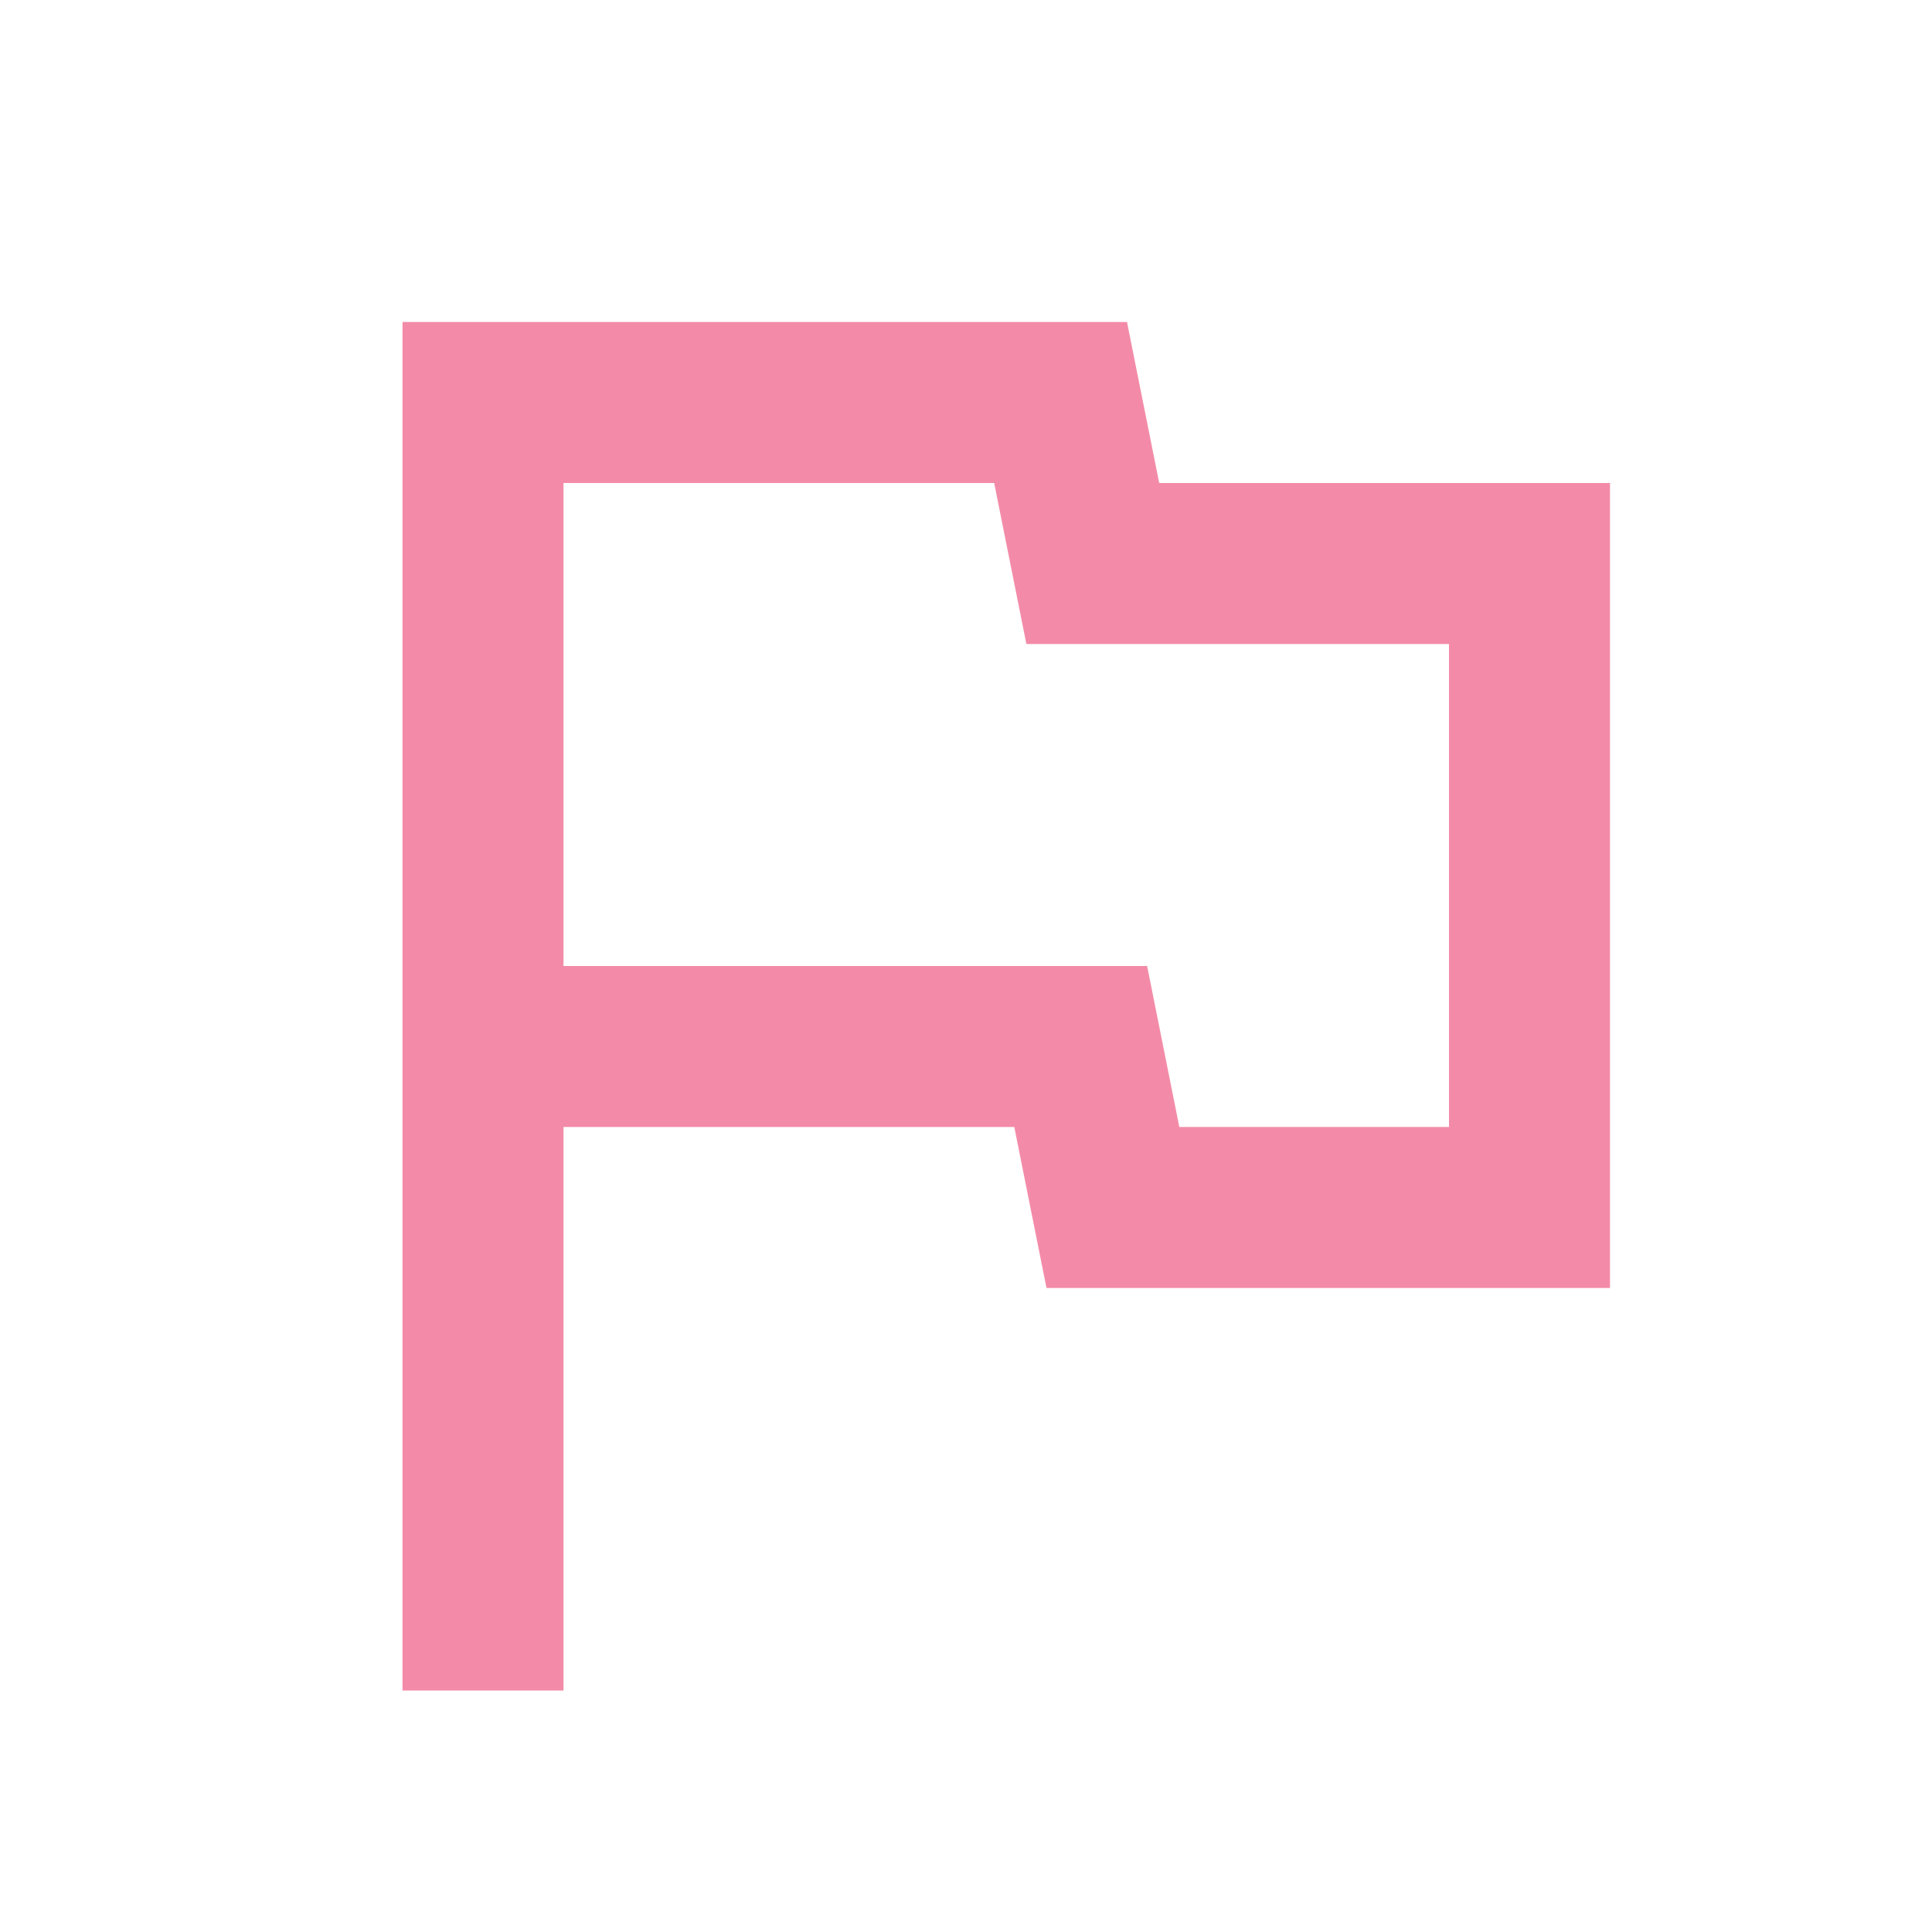
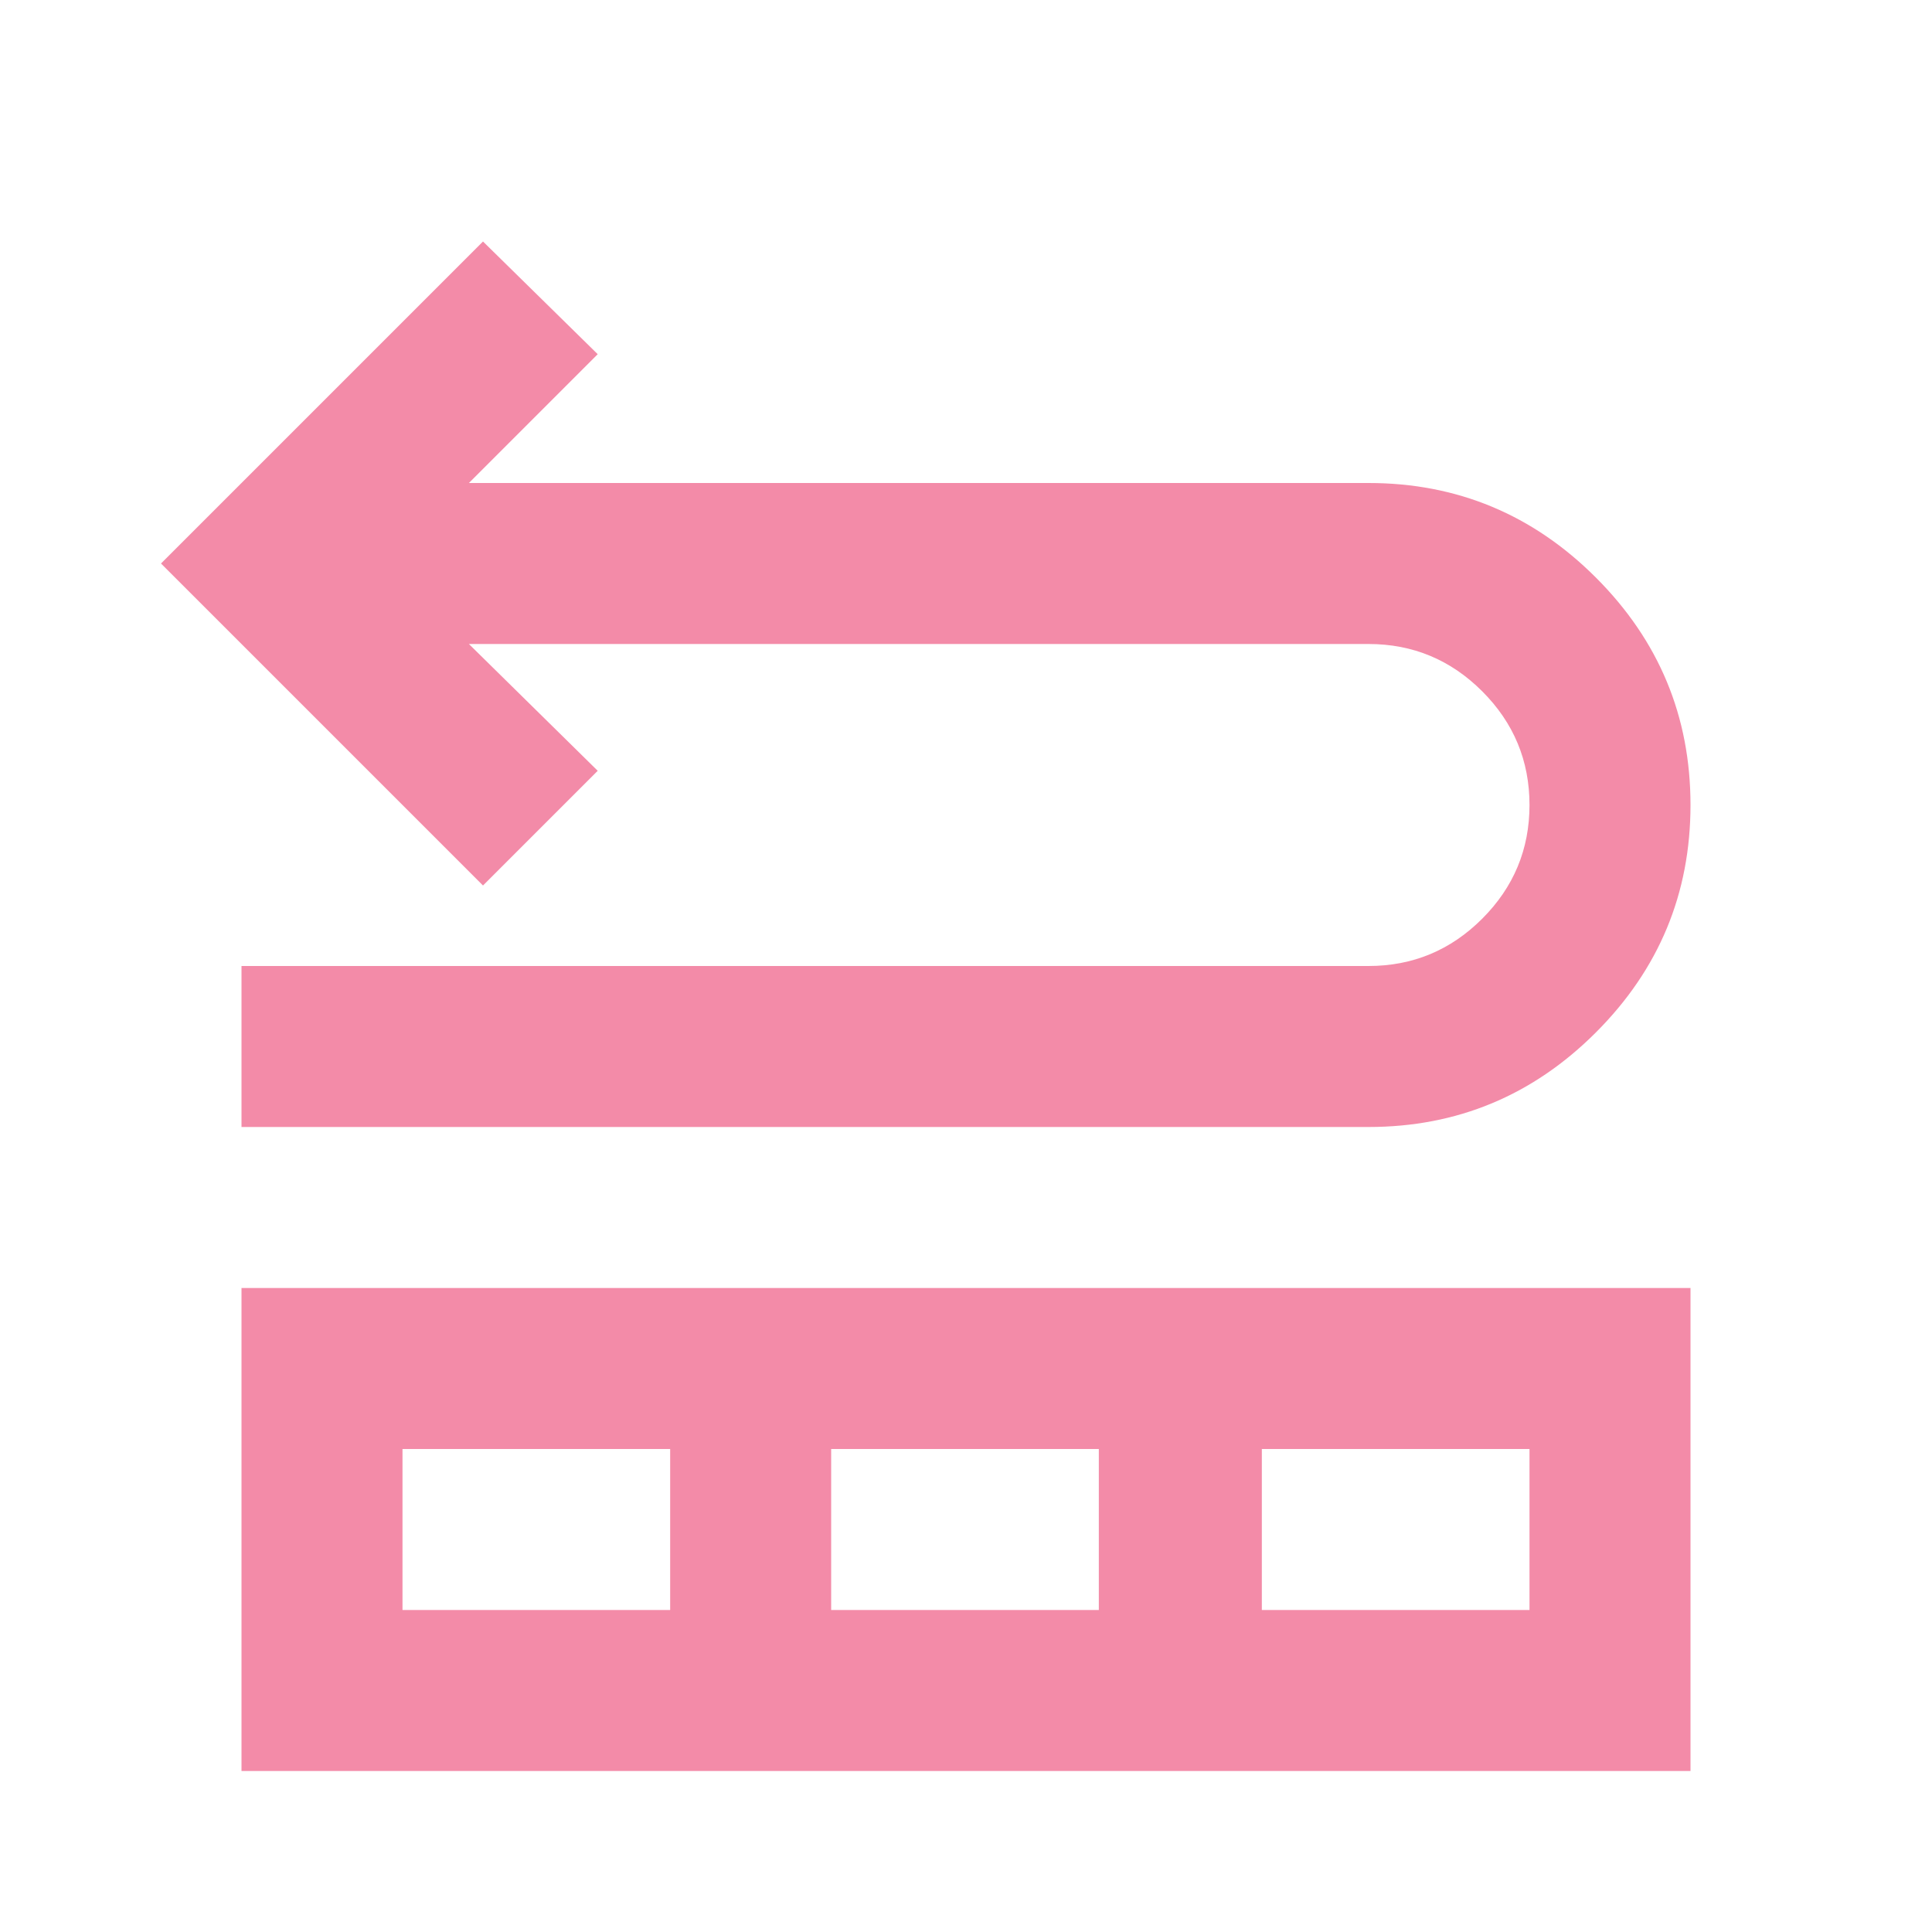
<svg xmlns="http://www.w3.org/2000/svg" height="24px" viewBox="0 -960 960 960" width="24px" fill="#f38ba8">
-   <path d="M200-120v-680h360l16 80h224v400H520l-16-80H280v280h-80Zm300-440Zm86 160h134v-240H510l-16-80H280v240h290l16 80Z" />
+   <path d="M120-400v-80h560q33 0 56.5-23.5T760-560q0-33-23.5-56.5T680-640H233l64 63-57 57L80-680l160-160 57 56-64 64h447q66 0 113 47t47 113q0 66-47 113t-113 47H120Zm0 320v-240h720v240H120Zm80-80h133v-80H200v80Zm213 0h133v-80H413v80Zm214 0h133v-80H627v80Z" />
</svg>
